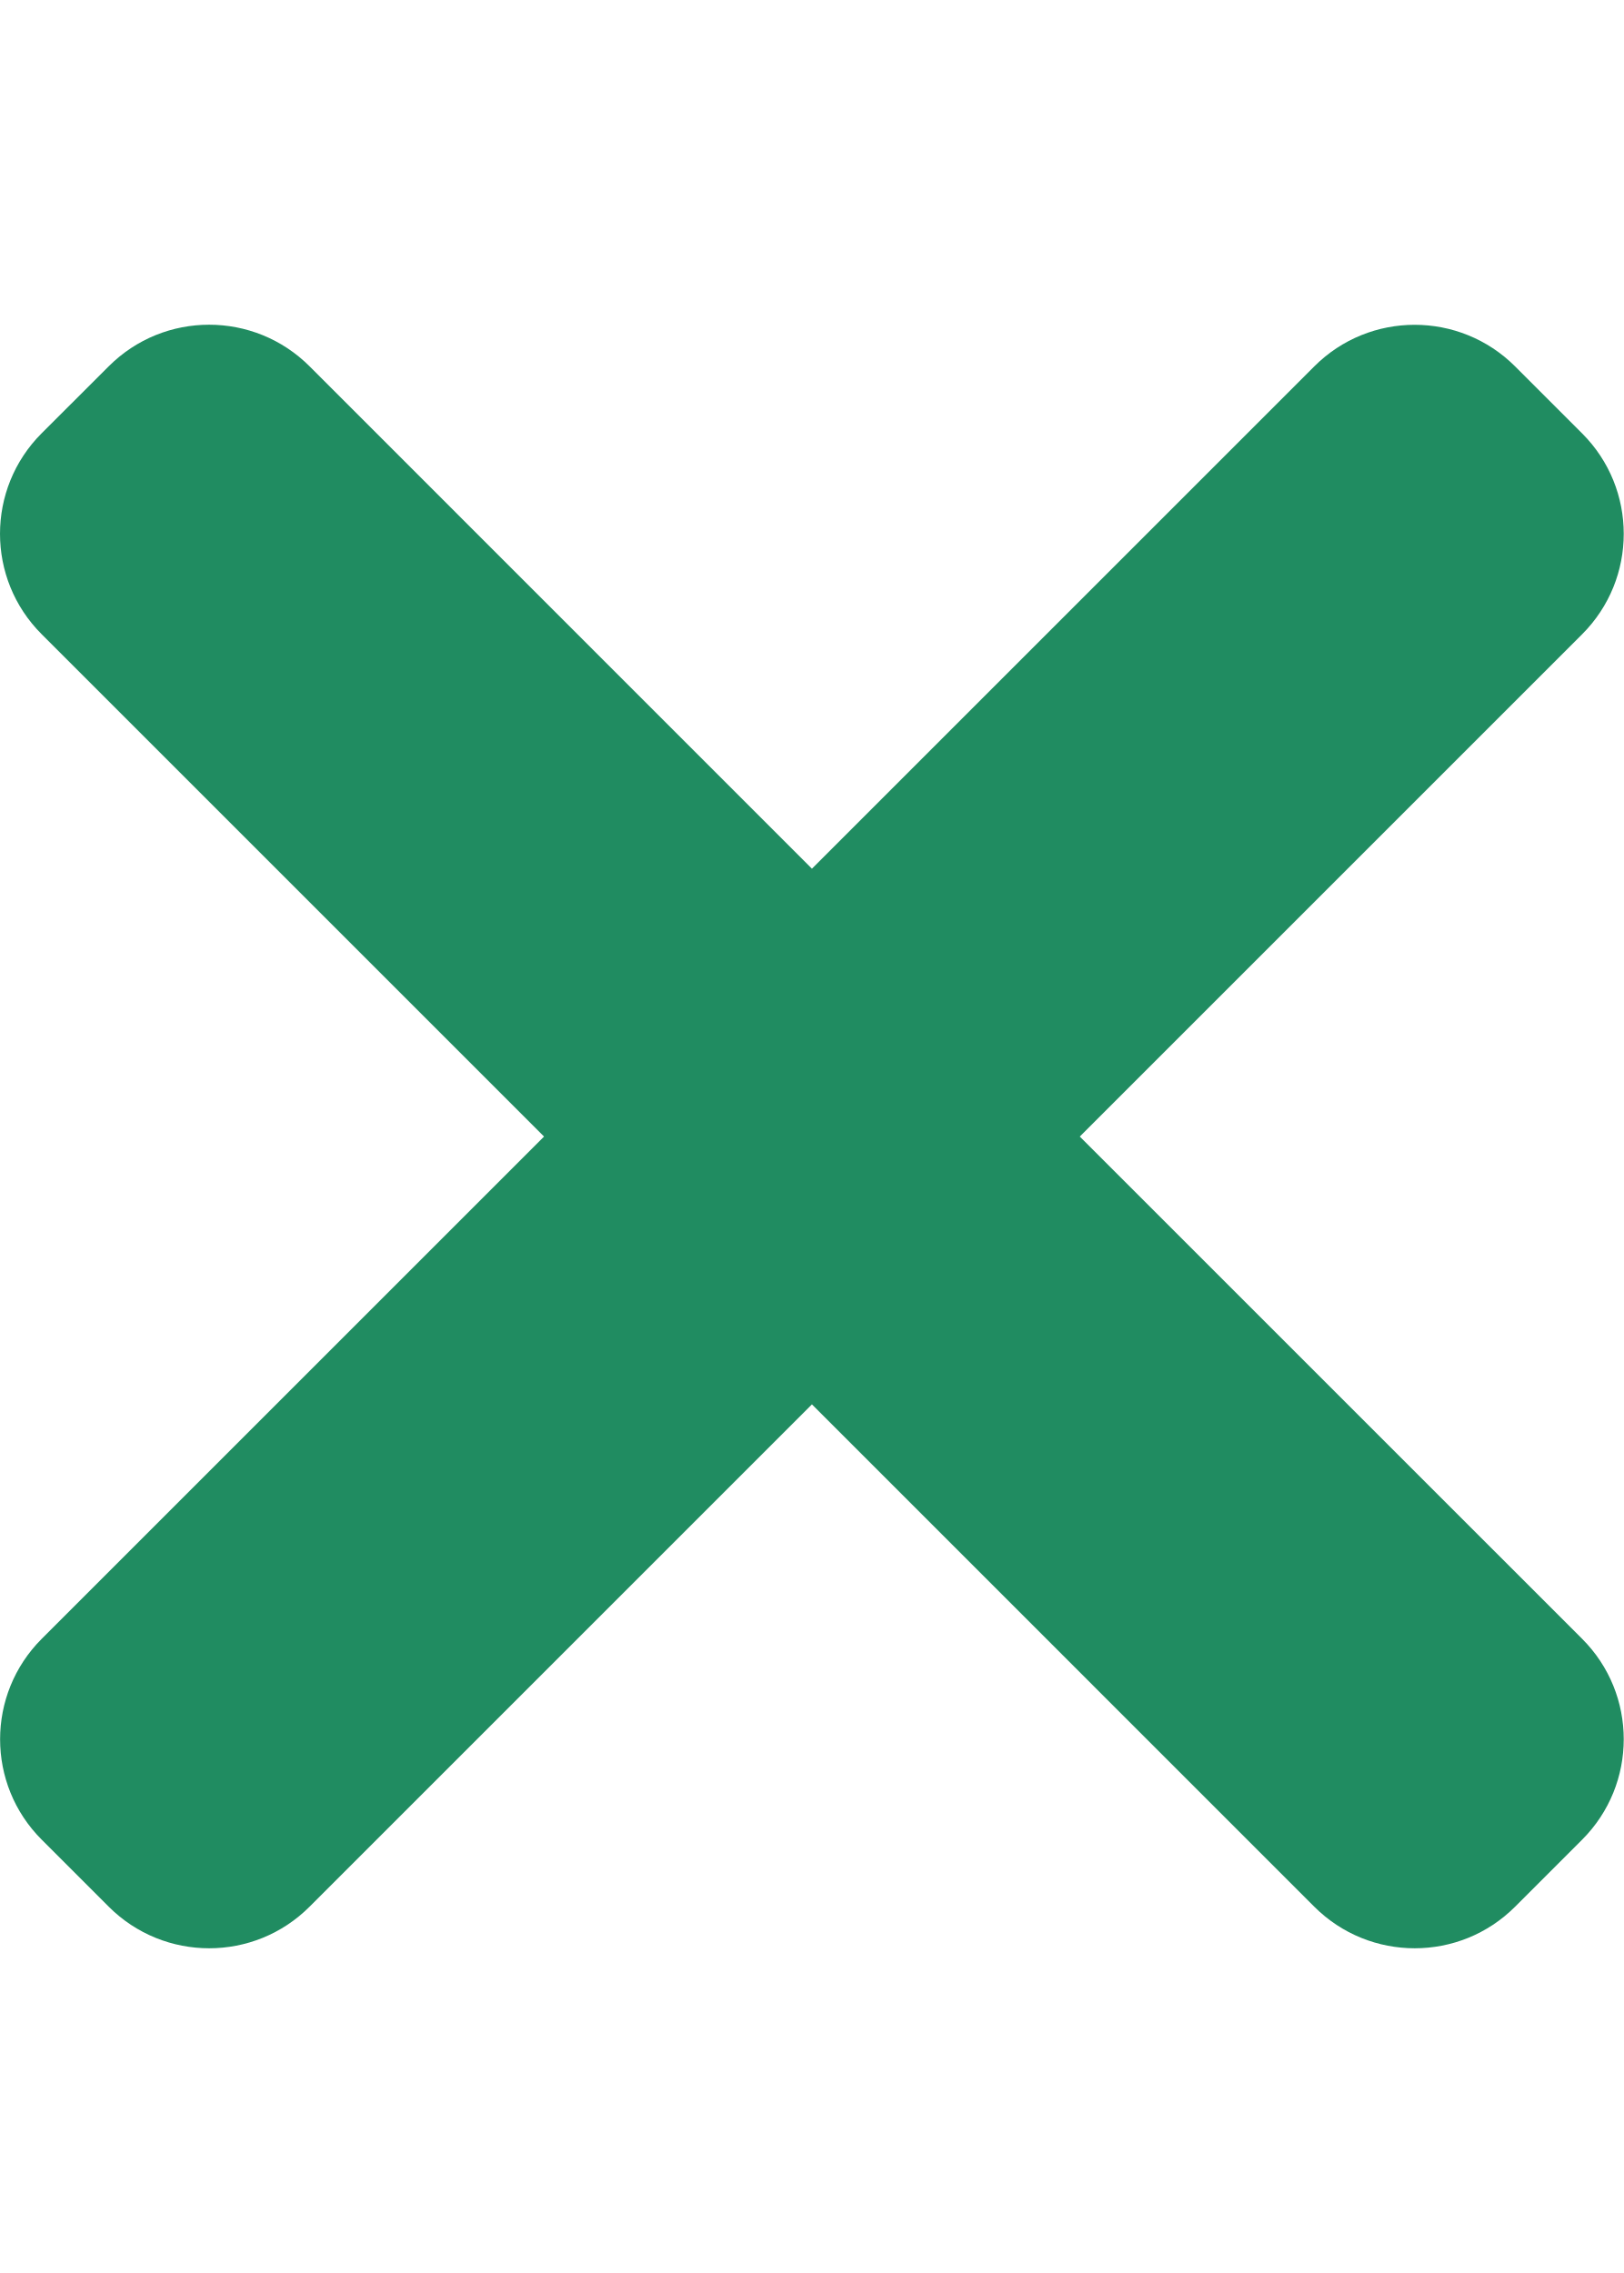
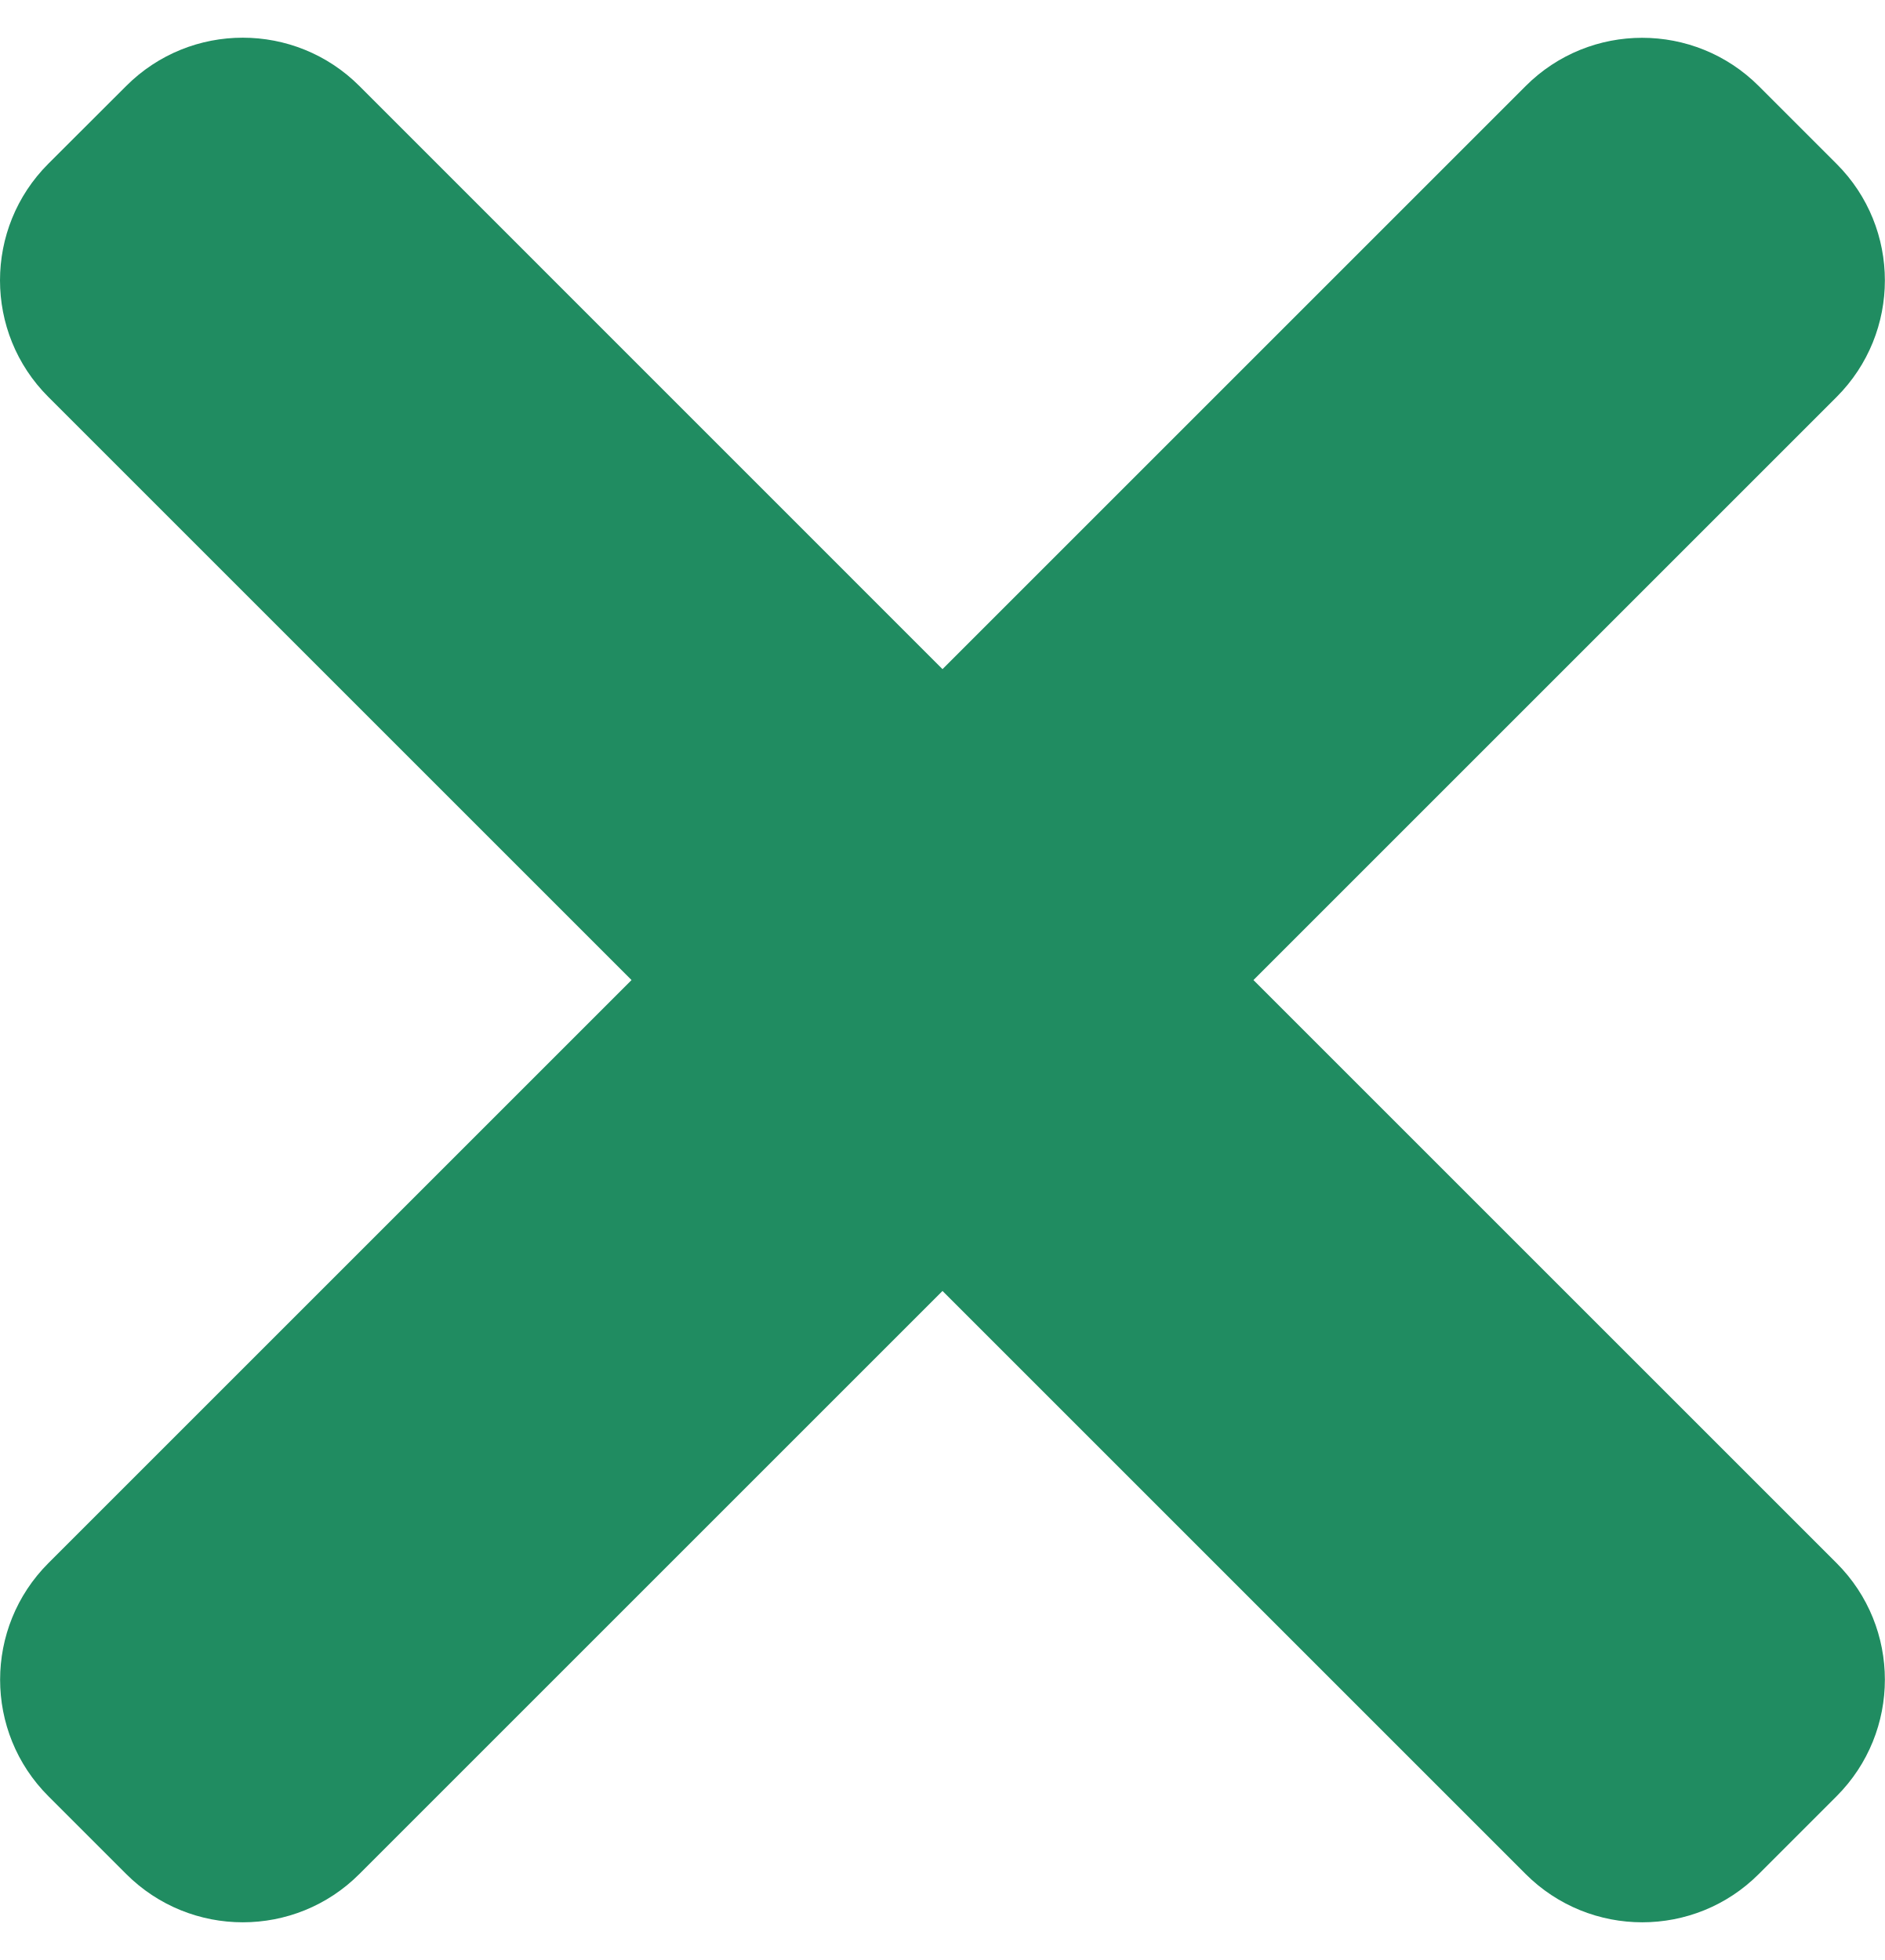
- <svg xmlns="http://www.w3.org/2000/svg" width="25" height="35" fill="#208c61" viewBox="0 0 365.696 365.696">
+ <svg xmlns="http://www.w3.org/2000/svg" width="25" height="26" fill="#208c61" viewBox="0 0 365.696 365.696">
  <path d="m243.188 182.859 113.133-113.133c12.5-12.5 12.5-32.766 0-45.246l-15.082-15.082c-12.504-12.504-32.77-12.504-45.25 0l-113.129 113.129-113.133-113.152c-12.5-12.5-32.766-12.5-45.246 0l-15.105 15.082c-12.5 12.504-12.5 32.77 0 45.25l113.152 113.152-113.129 113.129c-12.504 12.504-12.504 32.77 0 45.25l15.082 15.082c12.5 12.5 32.766 12.5 45.246 0l113.133-113.133 113.129 113.133c12.504 12.5 32.77 12.5 45.25 0l15.082-15.082c12.5-12.504 12.5-32.77 0-45.25zm0 0" />
</svg>
